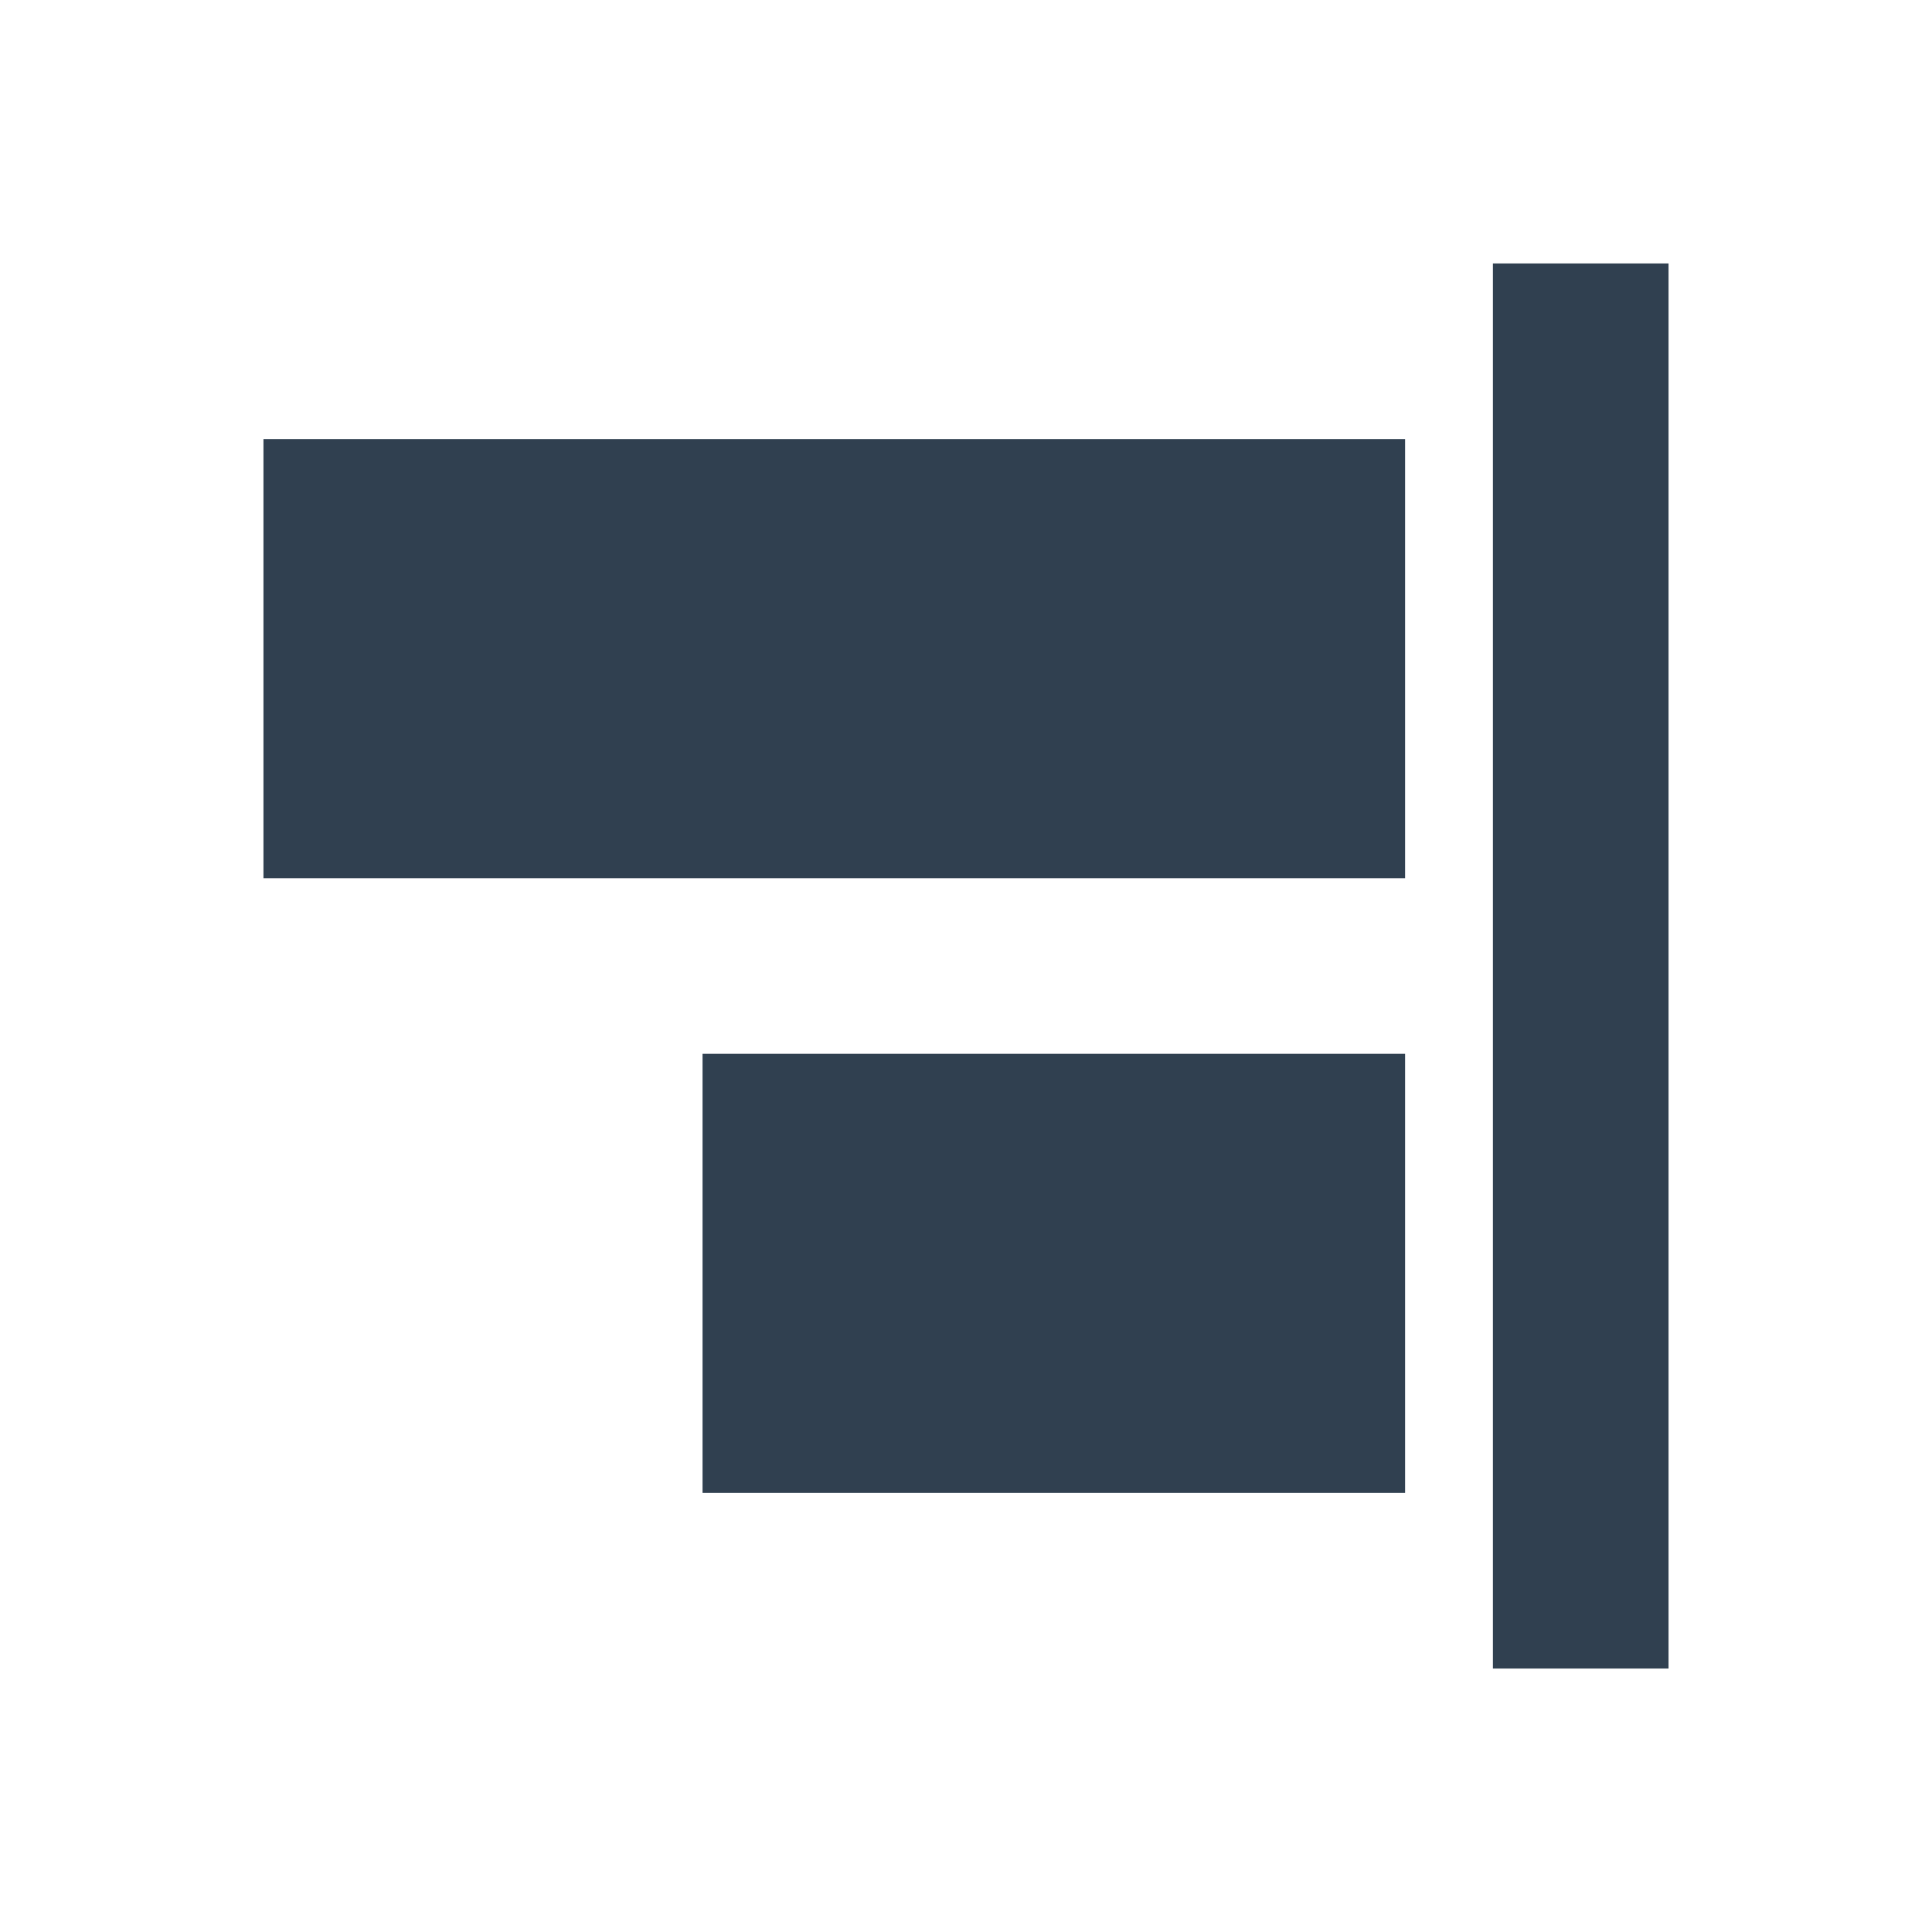
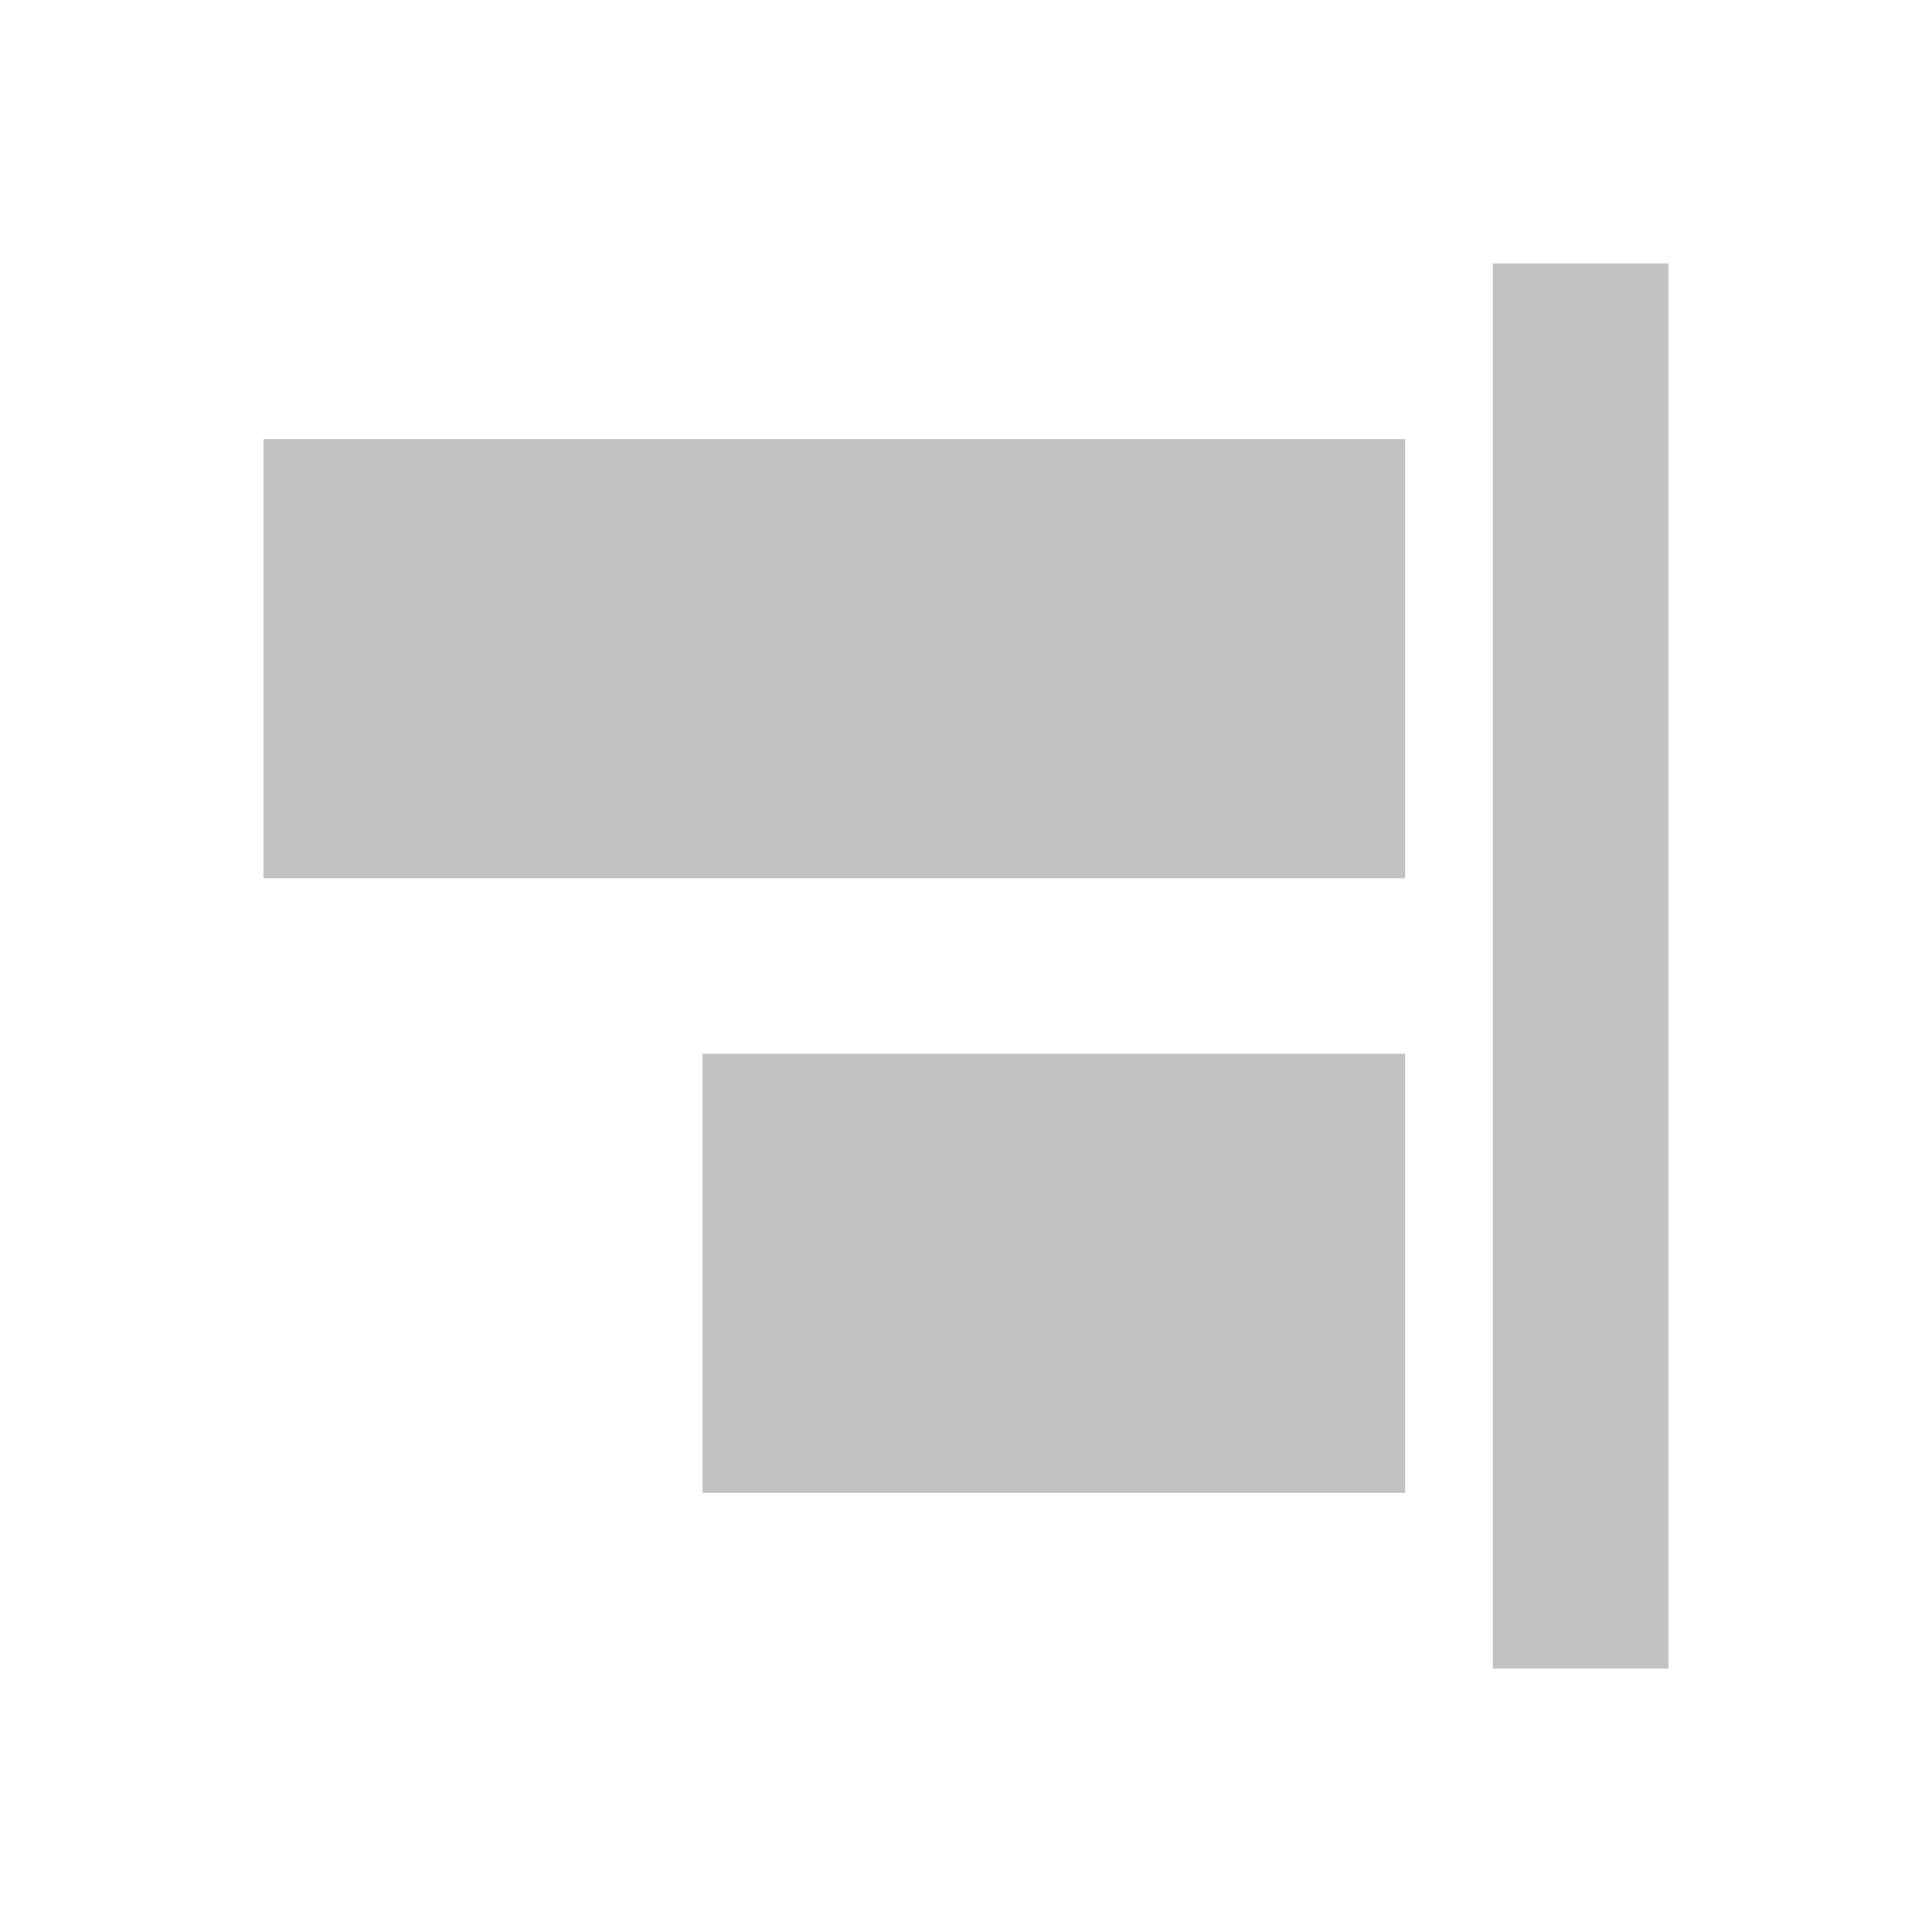
<svg xmlns="http://www.w3.org/2000/svg" width="22" height="22" id="svg4359" version="1.1">
  <defs id="defs4361" />
  <g id="layer1" transform="translate(0,-26)">
-     <rect style="color:#000000;clip-rule:nonzero;display:inline;overflow:visible;visibility:visible;opacity:1;isolation:auto;mix-blend-mode:normal;color-interpolation:sRGB;color-interpolation-filters:linearRGB;solid-color:#000000;solid-opacity:1;fill:#304050;fill-opacity:1;fill-rule:nonzero;stroke:none;stroke-width:1;stroke-linecap:butt;stroke-linejoin:miter;stroke-miterlimit:4;stroke-dasharray:none;stroke-dashoffset:0;stroke-opacity:1;color-rendering:auto;image-rendering:auto;shape-rendering:auto;text-rendering:auto;enable-background:accumulate" id="rect4147" width="2" height="2" x="-2" y="26" />
-     <path style="opacity:1;fill:#304050;fill-opacity:1;stroke:none;stroke-width:0.1;stroke-linecap:round;stroke-linejoin:miter;stroke-miterlimit:4;stroke-dasharray:none;stroke-opacity:0.299" d="m 3,31 13,0 0,5 -13,0 z m 5,7 8,0 0,5 -8,0 z m 9,-9 2,0 0,16 -2,0 z" id="rect4152" />
+     <rect style="color:#000000;clip-rule:nonzero;display:inline;overflow:visible;visibility:visible;opacity:1;isolation:auto;mix-blend-mode:normal;color-interpolation:sRGB;color-interpolation-filters:linearRGB;solid-color:#000000;solid-opacity:1;fill:#C2C2C2;fill-opacity:1;fill-rule:nonzero;stroke:none;stroke-width:1;stroke-linecap:butt;stroke-linejoin:miter;stroke-miterlimit:4;stroke-dasharray:none;stroke-dashoffset:0;stroke-opacity:1;color-rendering:auto;image-rendering:auto;shape-rendering:auto;text-rendering:auto;enable-background:accumulate" id="rect4147" width="2" height="2" x="-2" y="26" />
+     <path style="opacity:1;fill:#C2C2C2;fill-opacity:1;stroke:none;stroke-width:0.1;stroke-linecap:round;stroke-linejoin:miter;stroke-miterlimit:4;stroke-dasharray:none;stroke-opacity:0.299" d="m 3,31 13,0 0,5 -13,0 z m 5,7 8,0 0,5 -8,0 z m 9,-9 2,0 0,16 -2,0 z" id="rect4152" />
  </g>
</svg>
